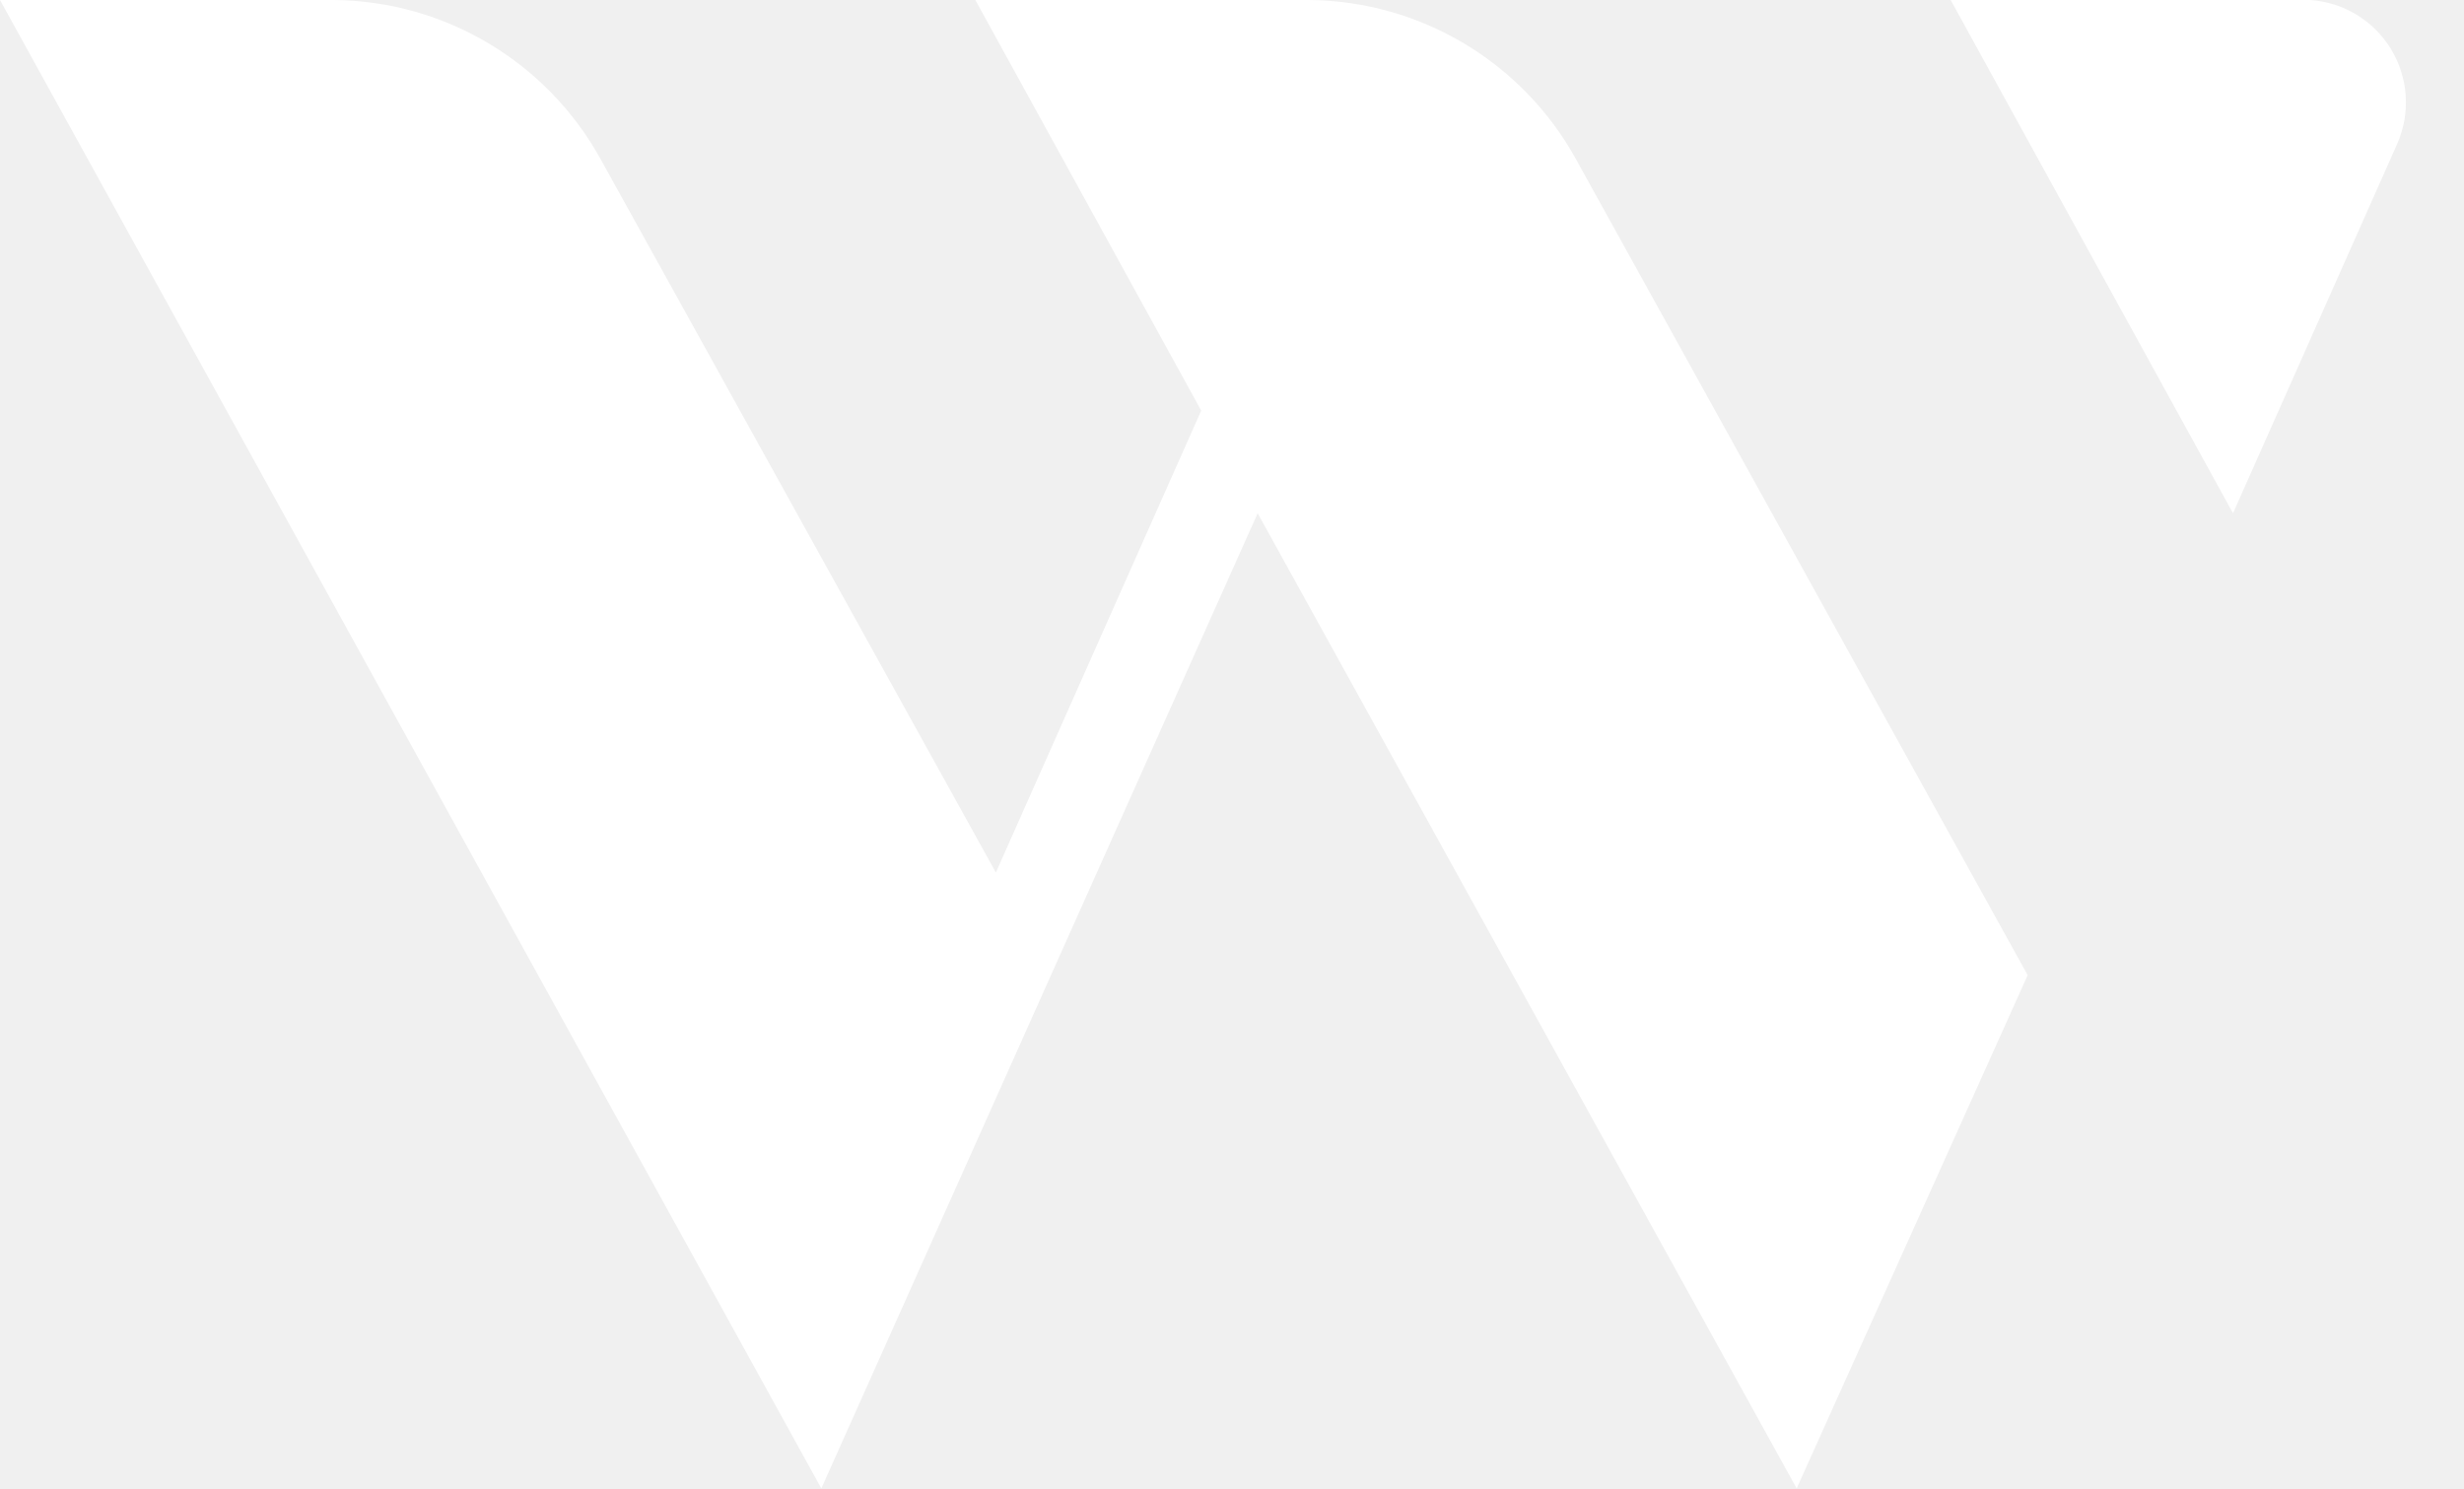
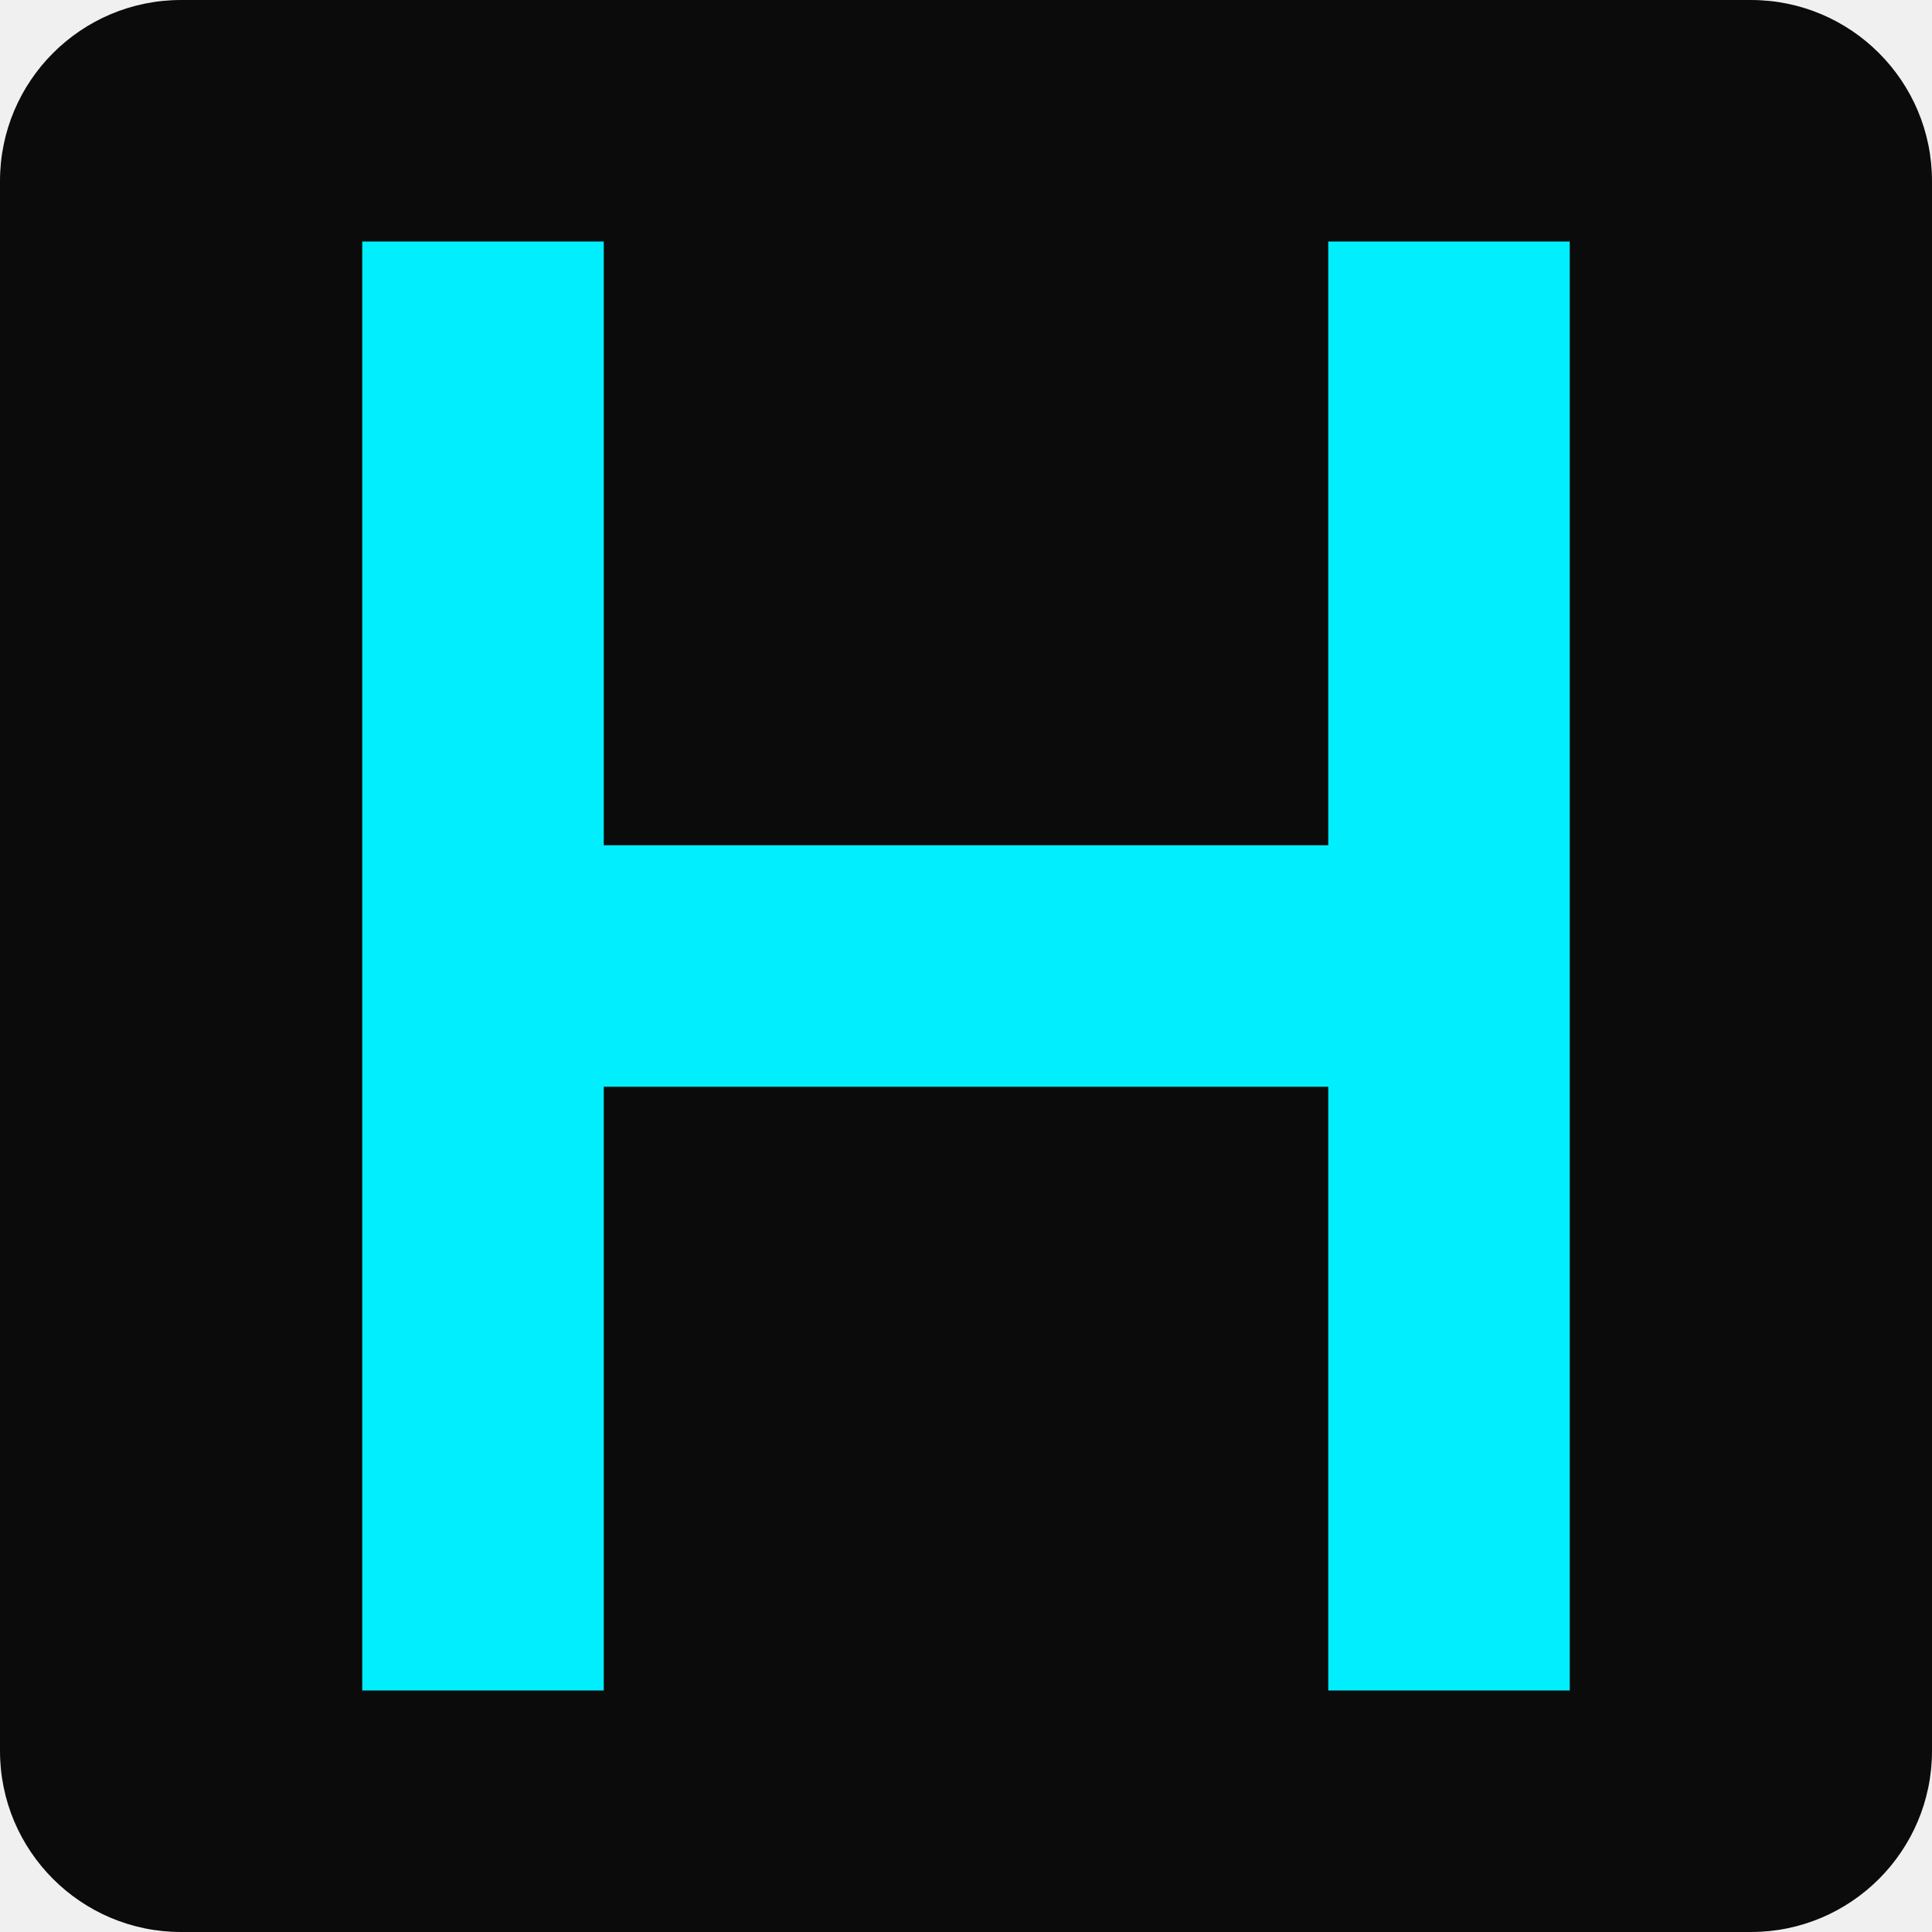
- <svg xmlns="http://www.w3.org/2000/svg" width="48" height="29" fill="#fff" viewBox="0 0 48 29">
-   <path d="M0 0h6.5a6 6 0 0 1 5.2 3.1L19.4 17l4-9L19 0h6.5a6 6 0 0 1 5.2 3.1L39.5 19 35 29 24.5 10 16 29 0 0Zm46.7 2.8A2 2 0 0 0 45 0h-7l5.5 10 3.2-7.2Z" />
+ <svg xmlns="http://www.w3.org/2000/svg" viewBox="0 0 64 64" width="64" height="64">
+   <rect width="64" height="64" rx="6" fill="#0b0b0b" />
+   <path fill="#00eefe" d="M12 8h8v48h-8zm32 0h8v48h-8zM20 28h24v8H20z" />
</svg>
